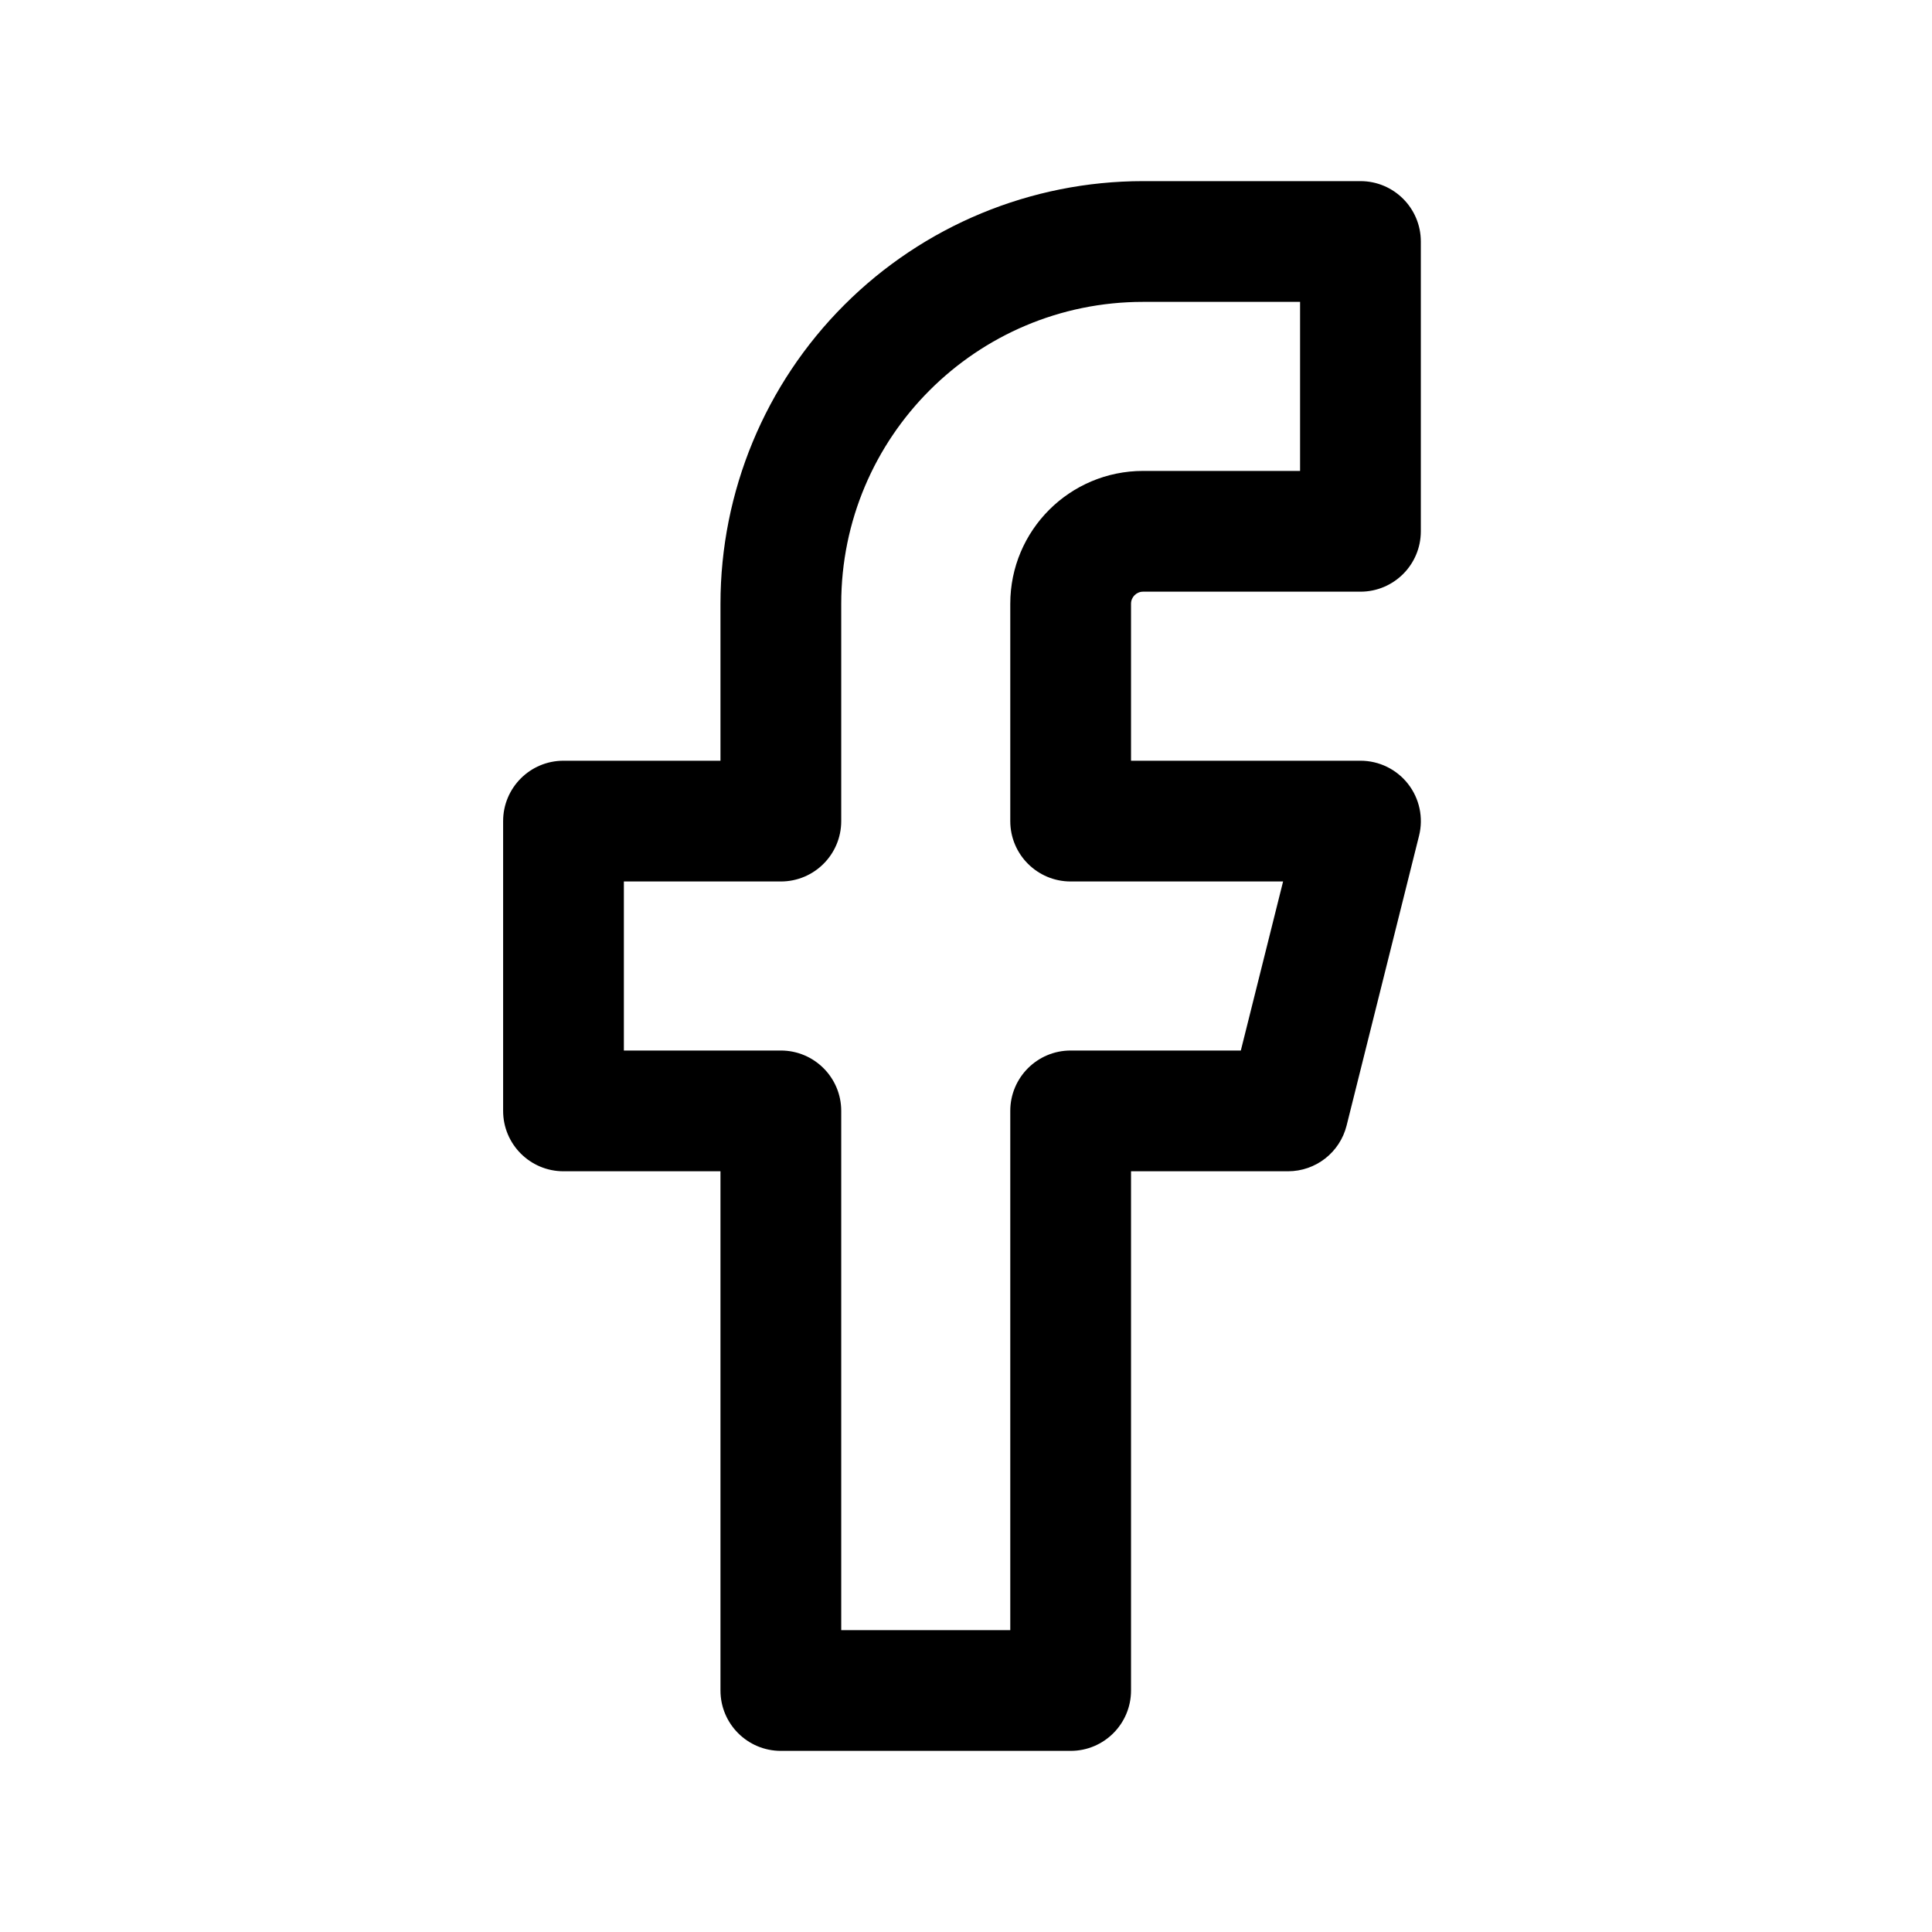
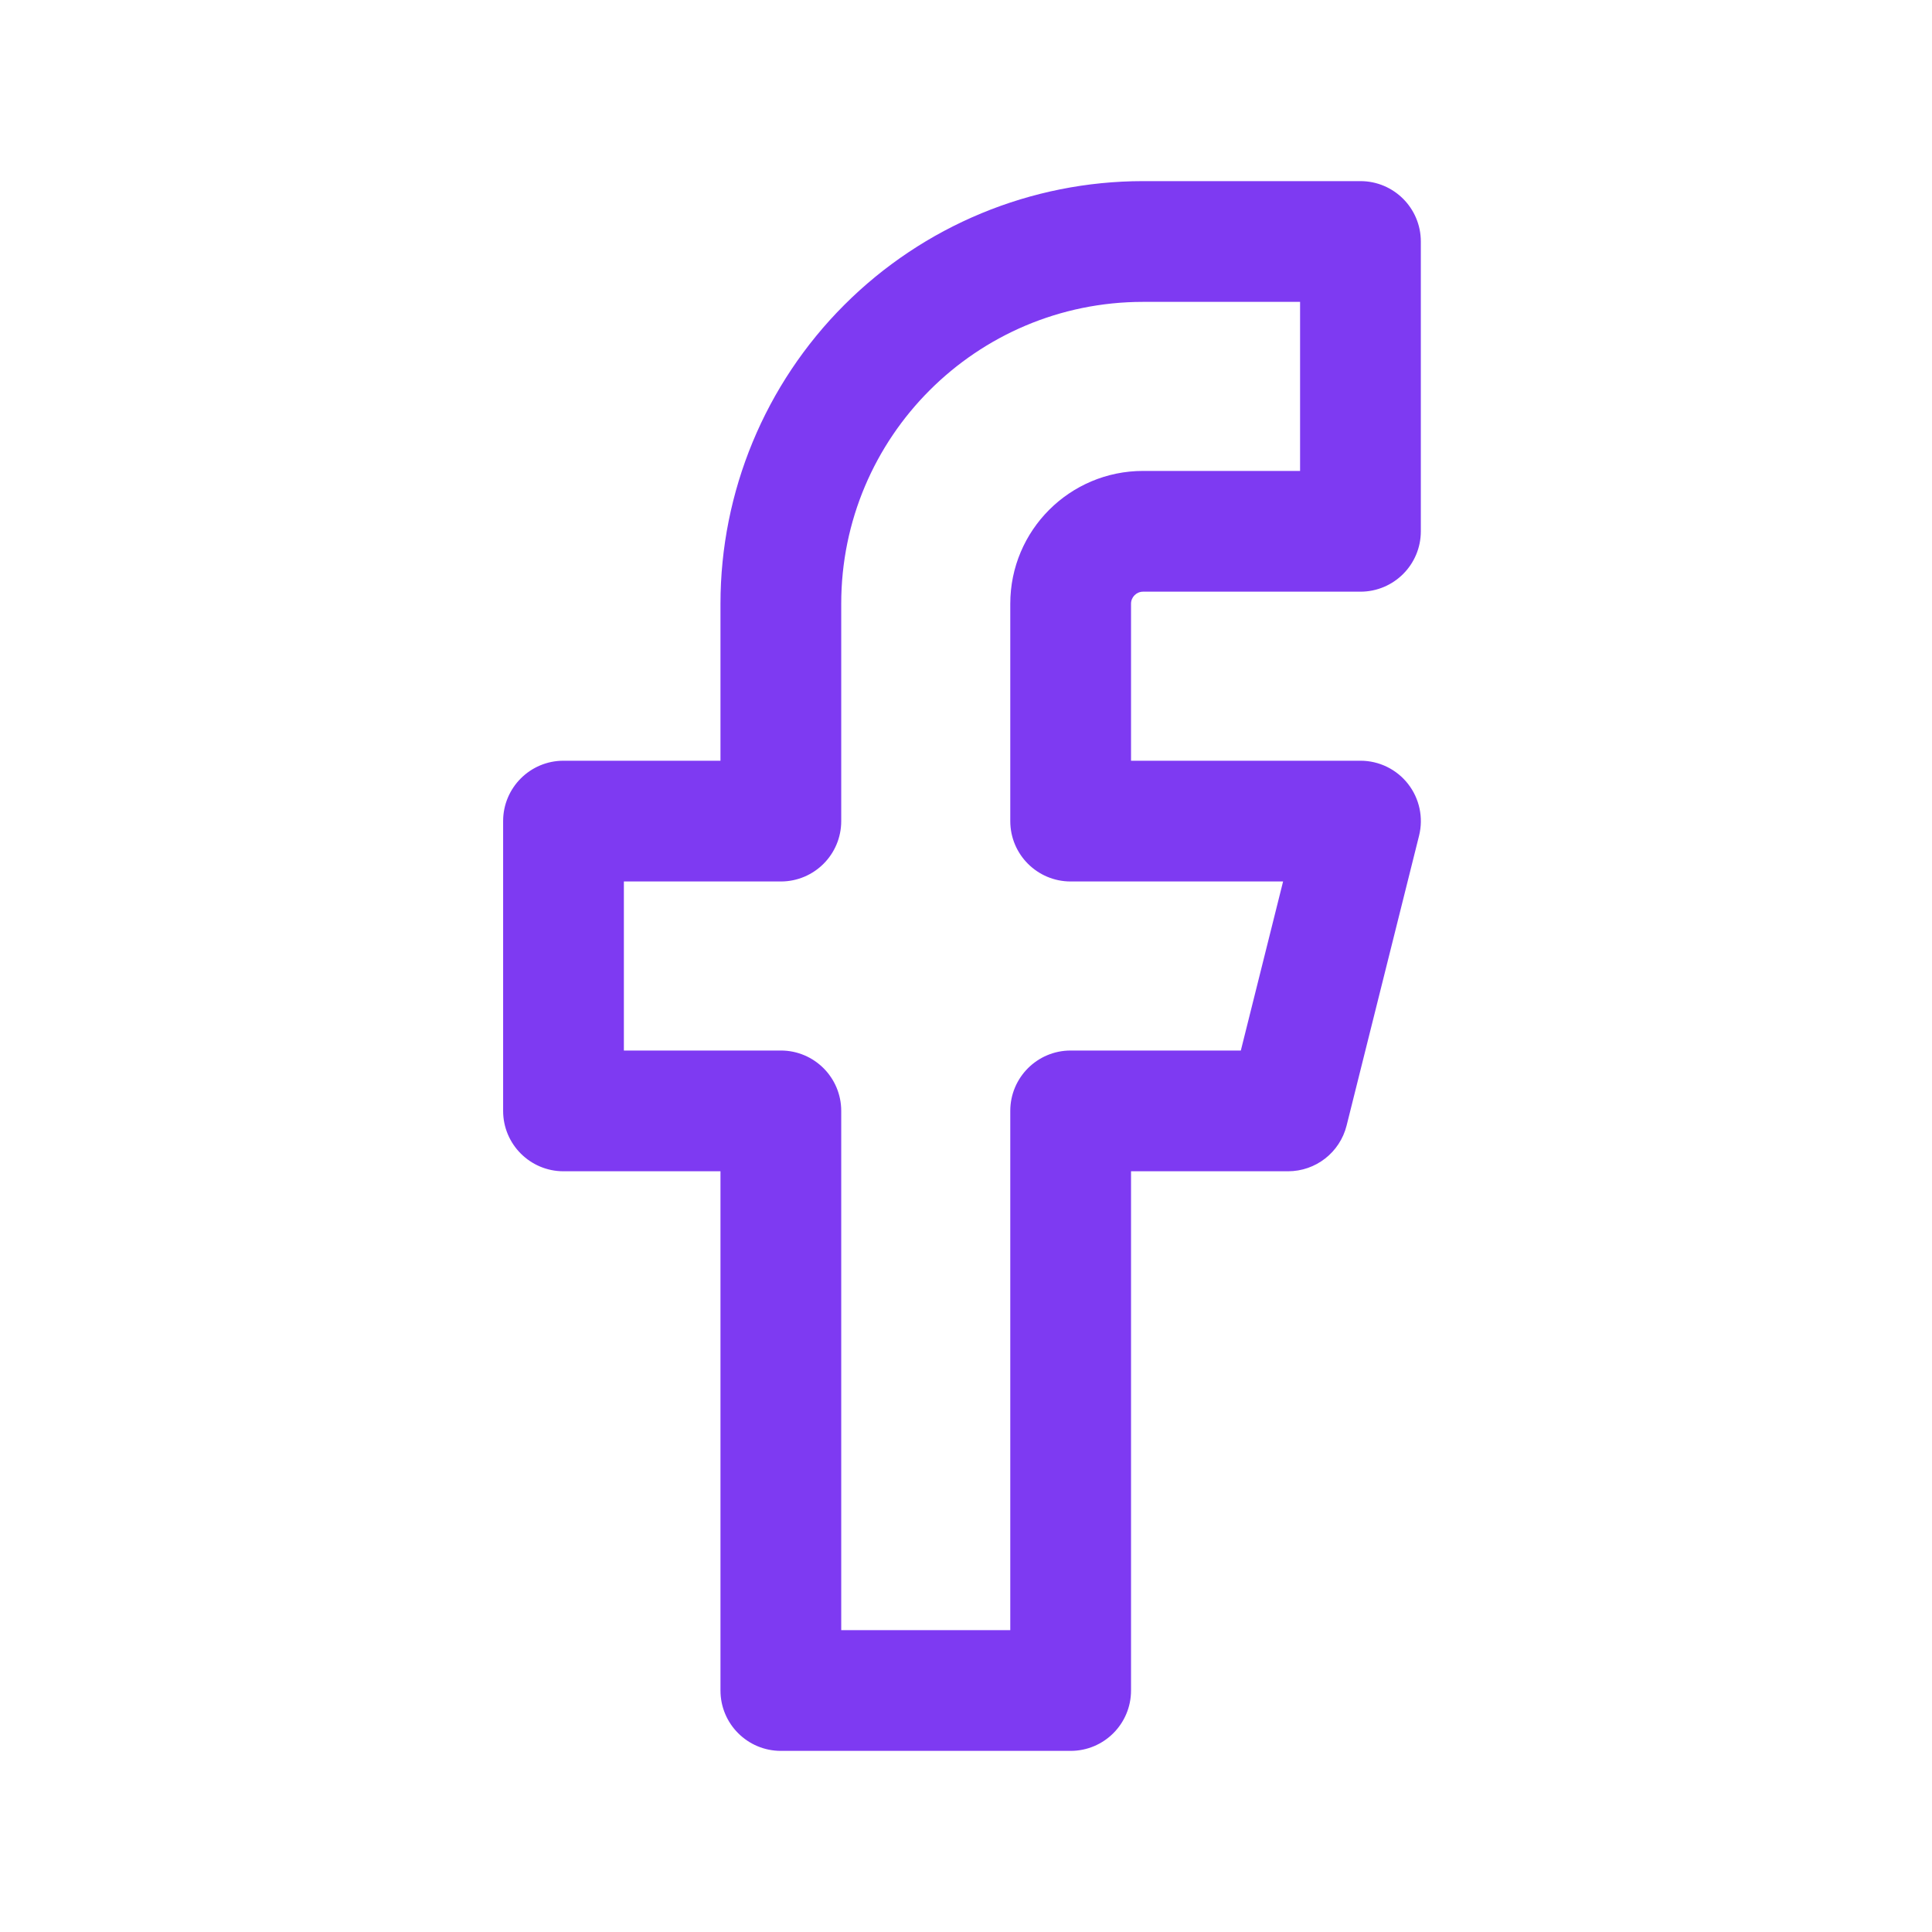
- <svg xmlns="http://www.w3.org/2000/svg" width="26" height="26" viewBox="0 0 24 24">
-   <path fill="currentColor" fill-rule="evenodd" d="M10.488 3.788A5.25 5.25 0 0 1 14.2 2.25h2.7a.75.75 0 0 1 .75.75v3.6a.75.75 0 0 1-.75.75h-2.7a.15.15 0 0 0-.15.15v1.95h2.85a.75.75 0 0 1 .728.932l-.9 3.6a.75.75 0 0 1-.728.568h-1.95V21a.75.75 0 0 1-.75.75H9.7a.75.75 0 0 1-.75-.75v-6.45H7a.75.75 0 0 1-.75-.75v-3.6A.75.75 0 0 1 7 9.45h1.95V7.5a5.25 5.25 0 0 1 1.538-3.712ZM14.2 3.75a3.75 3.75 0 0 0-3.75 3.75v2.7a.75.75 0 0 1-.75.75H7.75v2.1H9.7a.75.75 0 0 1 .75.75v6.45h2.1V13.8a.75.75 0 0 1 .75-.75h2.114l.525-2.1H13.3a.75.75 0 0 1-.75-.75V7.5a1.65 1.65 0 0 1 1.65-1.65h1.95v-2.1H14.2Z" clip-rule="evenodd" />
+ <svg xmlns="http://www.w3.org/2000/svg" width="27" height="27" viewBox="0 0 24 24">
+   <path fill="#7E3AF2" fill-rule="evenodd" d="M10.488 3.788A5.25 5.25 0 0 1 14.2 2.25h2.7a.75.75 0 0 1 .75.75v3.6a.75.75 0 0 1-.75.75h-2.7a.15.15 0 0 0-.15.15v1.95h2.85a.75.75 0 0 1 .728.932l-.9 3.6a.75.75 0 0 1-.728.568h-1.95V21a.75.75 0 0 1-.75.75H9.7a.75.75 0 0 1-.75-.75v-6.45H7a.75.75 0 0 1-.75-.75v-3.6A.75.75 0 0 1 7 9.45h1.95V7.5a5.25 5.25 0 0 1 1.538-3.712ZM14.2 3.75a3.75 3.75 0 0 0-3.75 3.75v2.7a.75.75 0 0 1-.75.75H7.75v2.1H9.7a.75.75 0 0 1 .75.75v6.45h2.1V13.8a.75.75 0 0 1 .75-.75h2.114l.525-2.1H13.3a.75.75 0 0 1-.75-.75V7.5a1.65 1.65 0 0 1 1.65-1.65h1.95v-2.1H14.2Z" clip-rule="evenodd" />
</svg>
